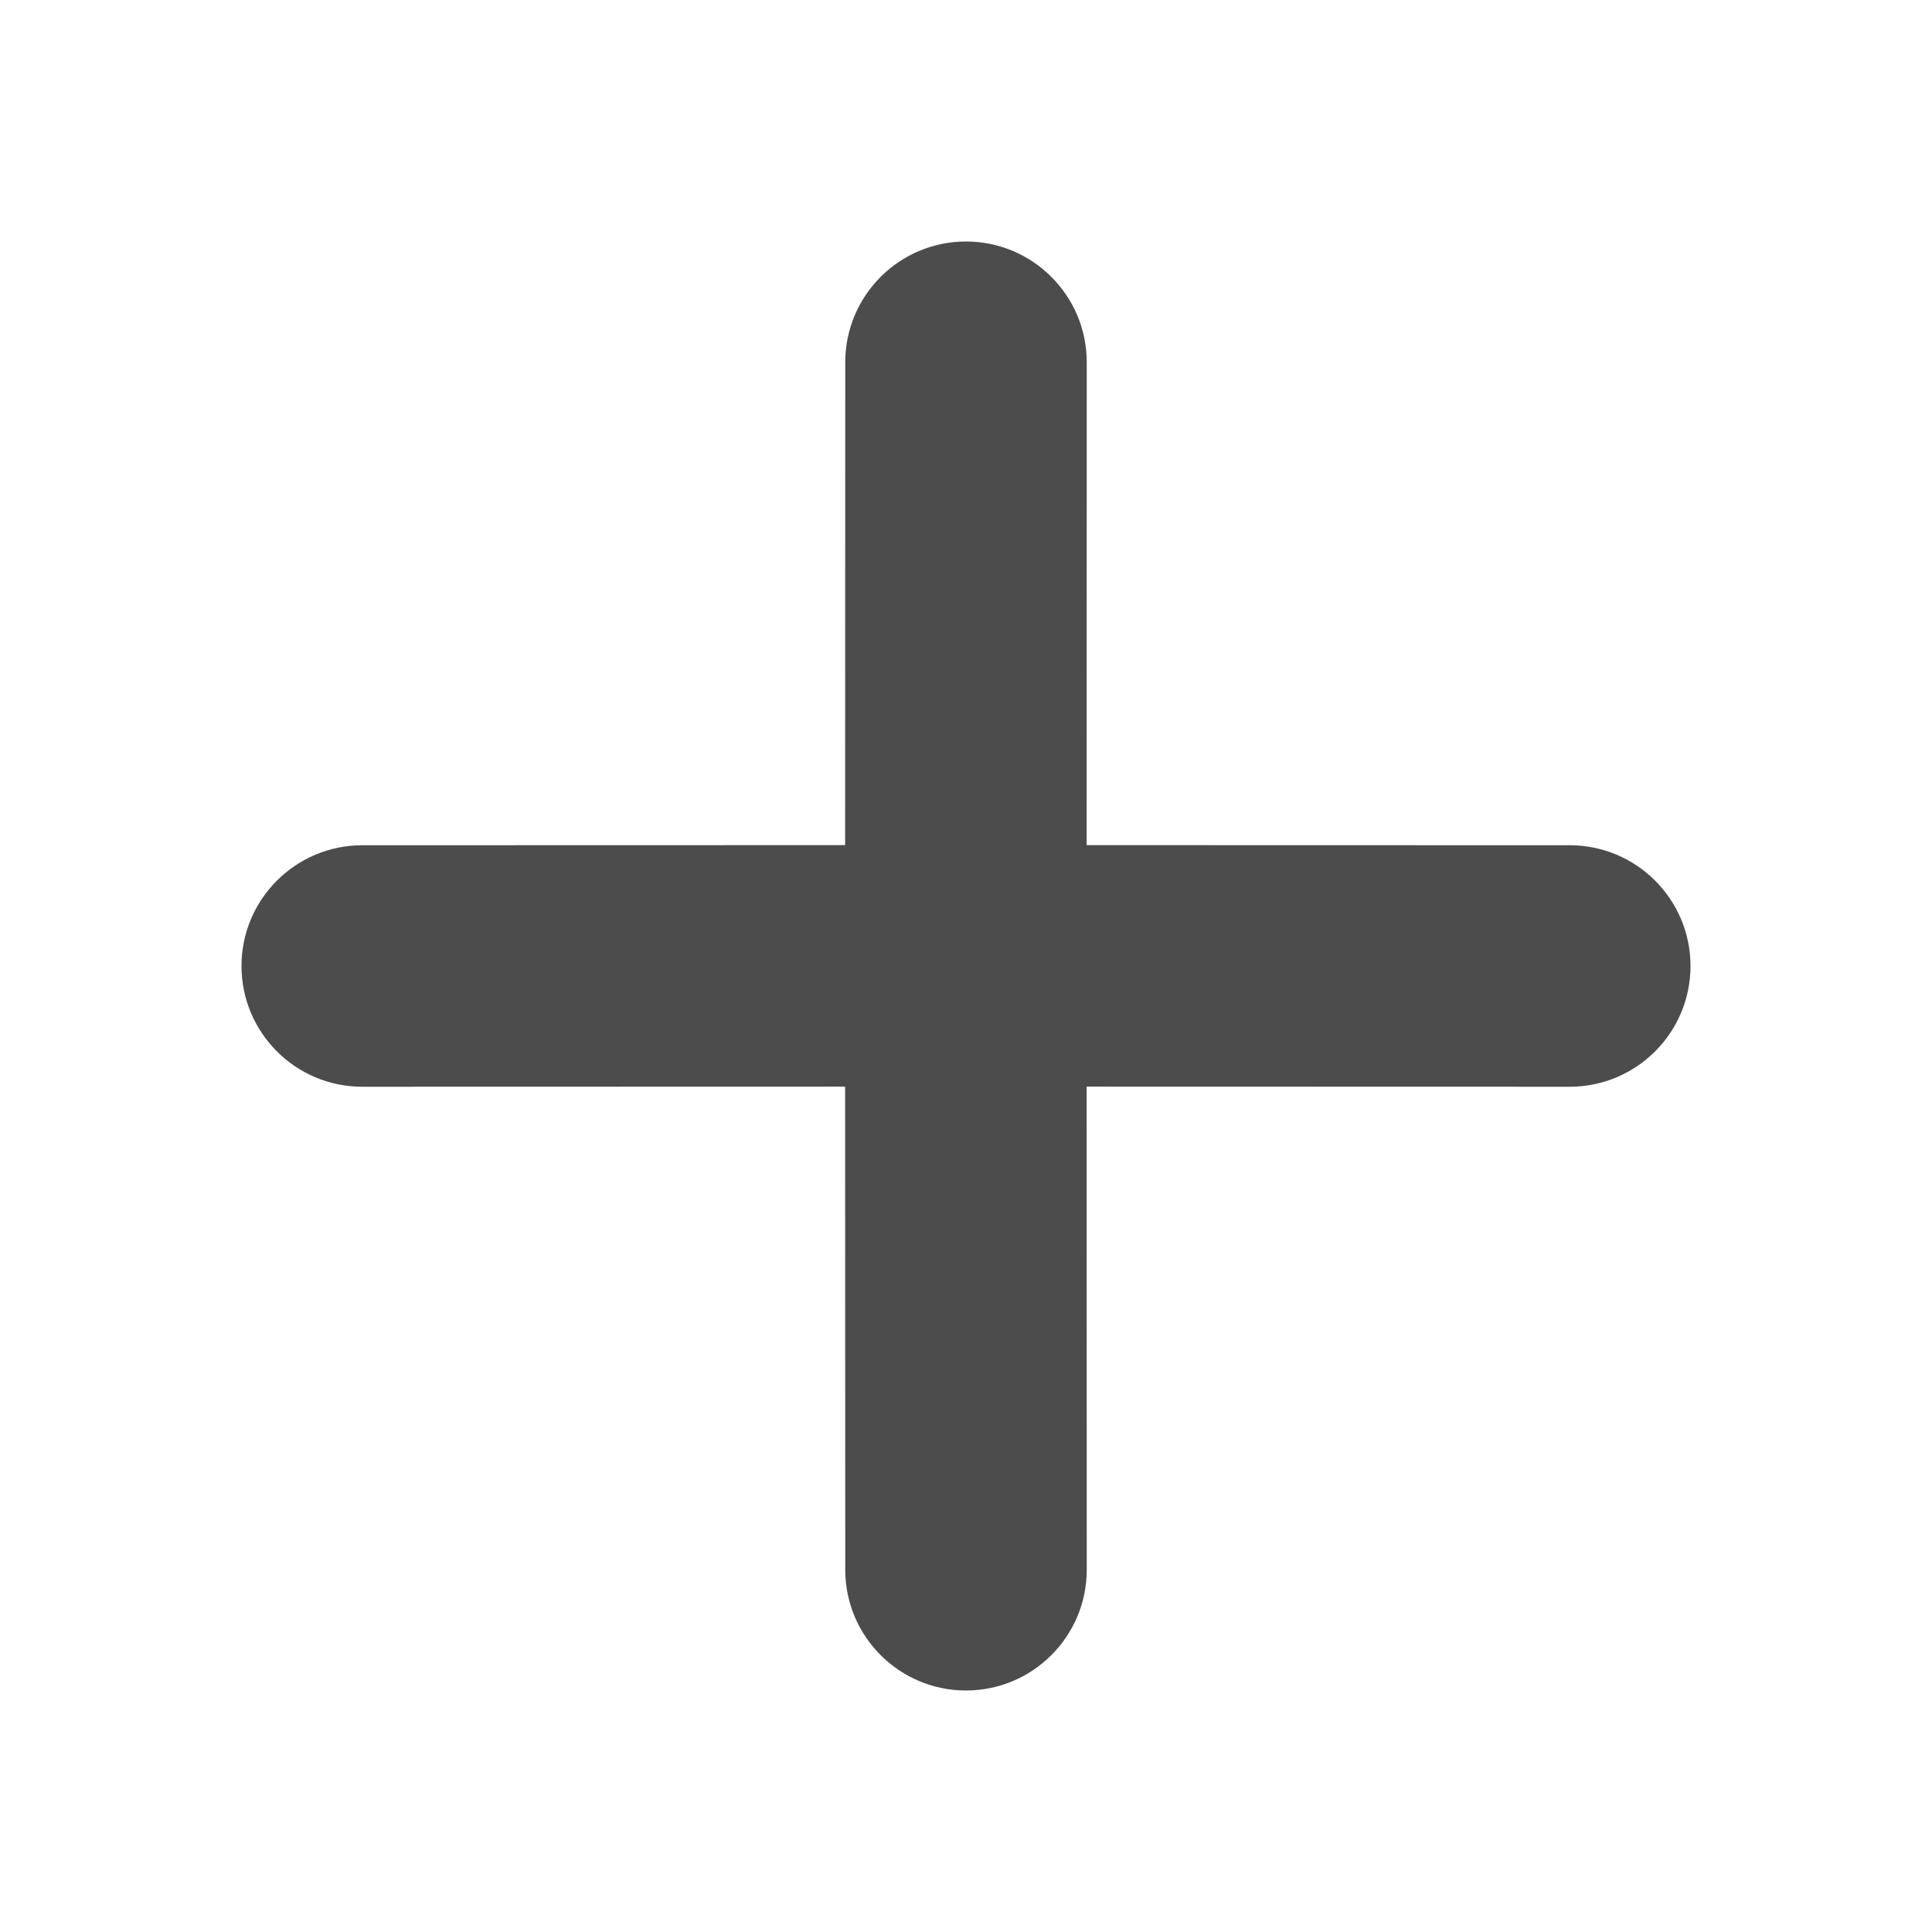
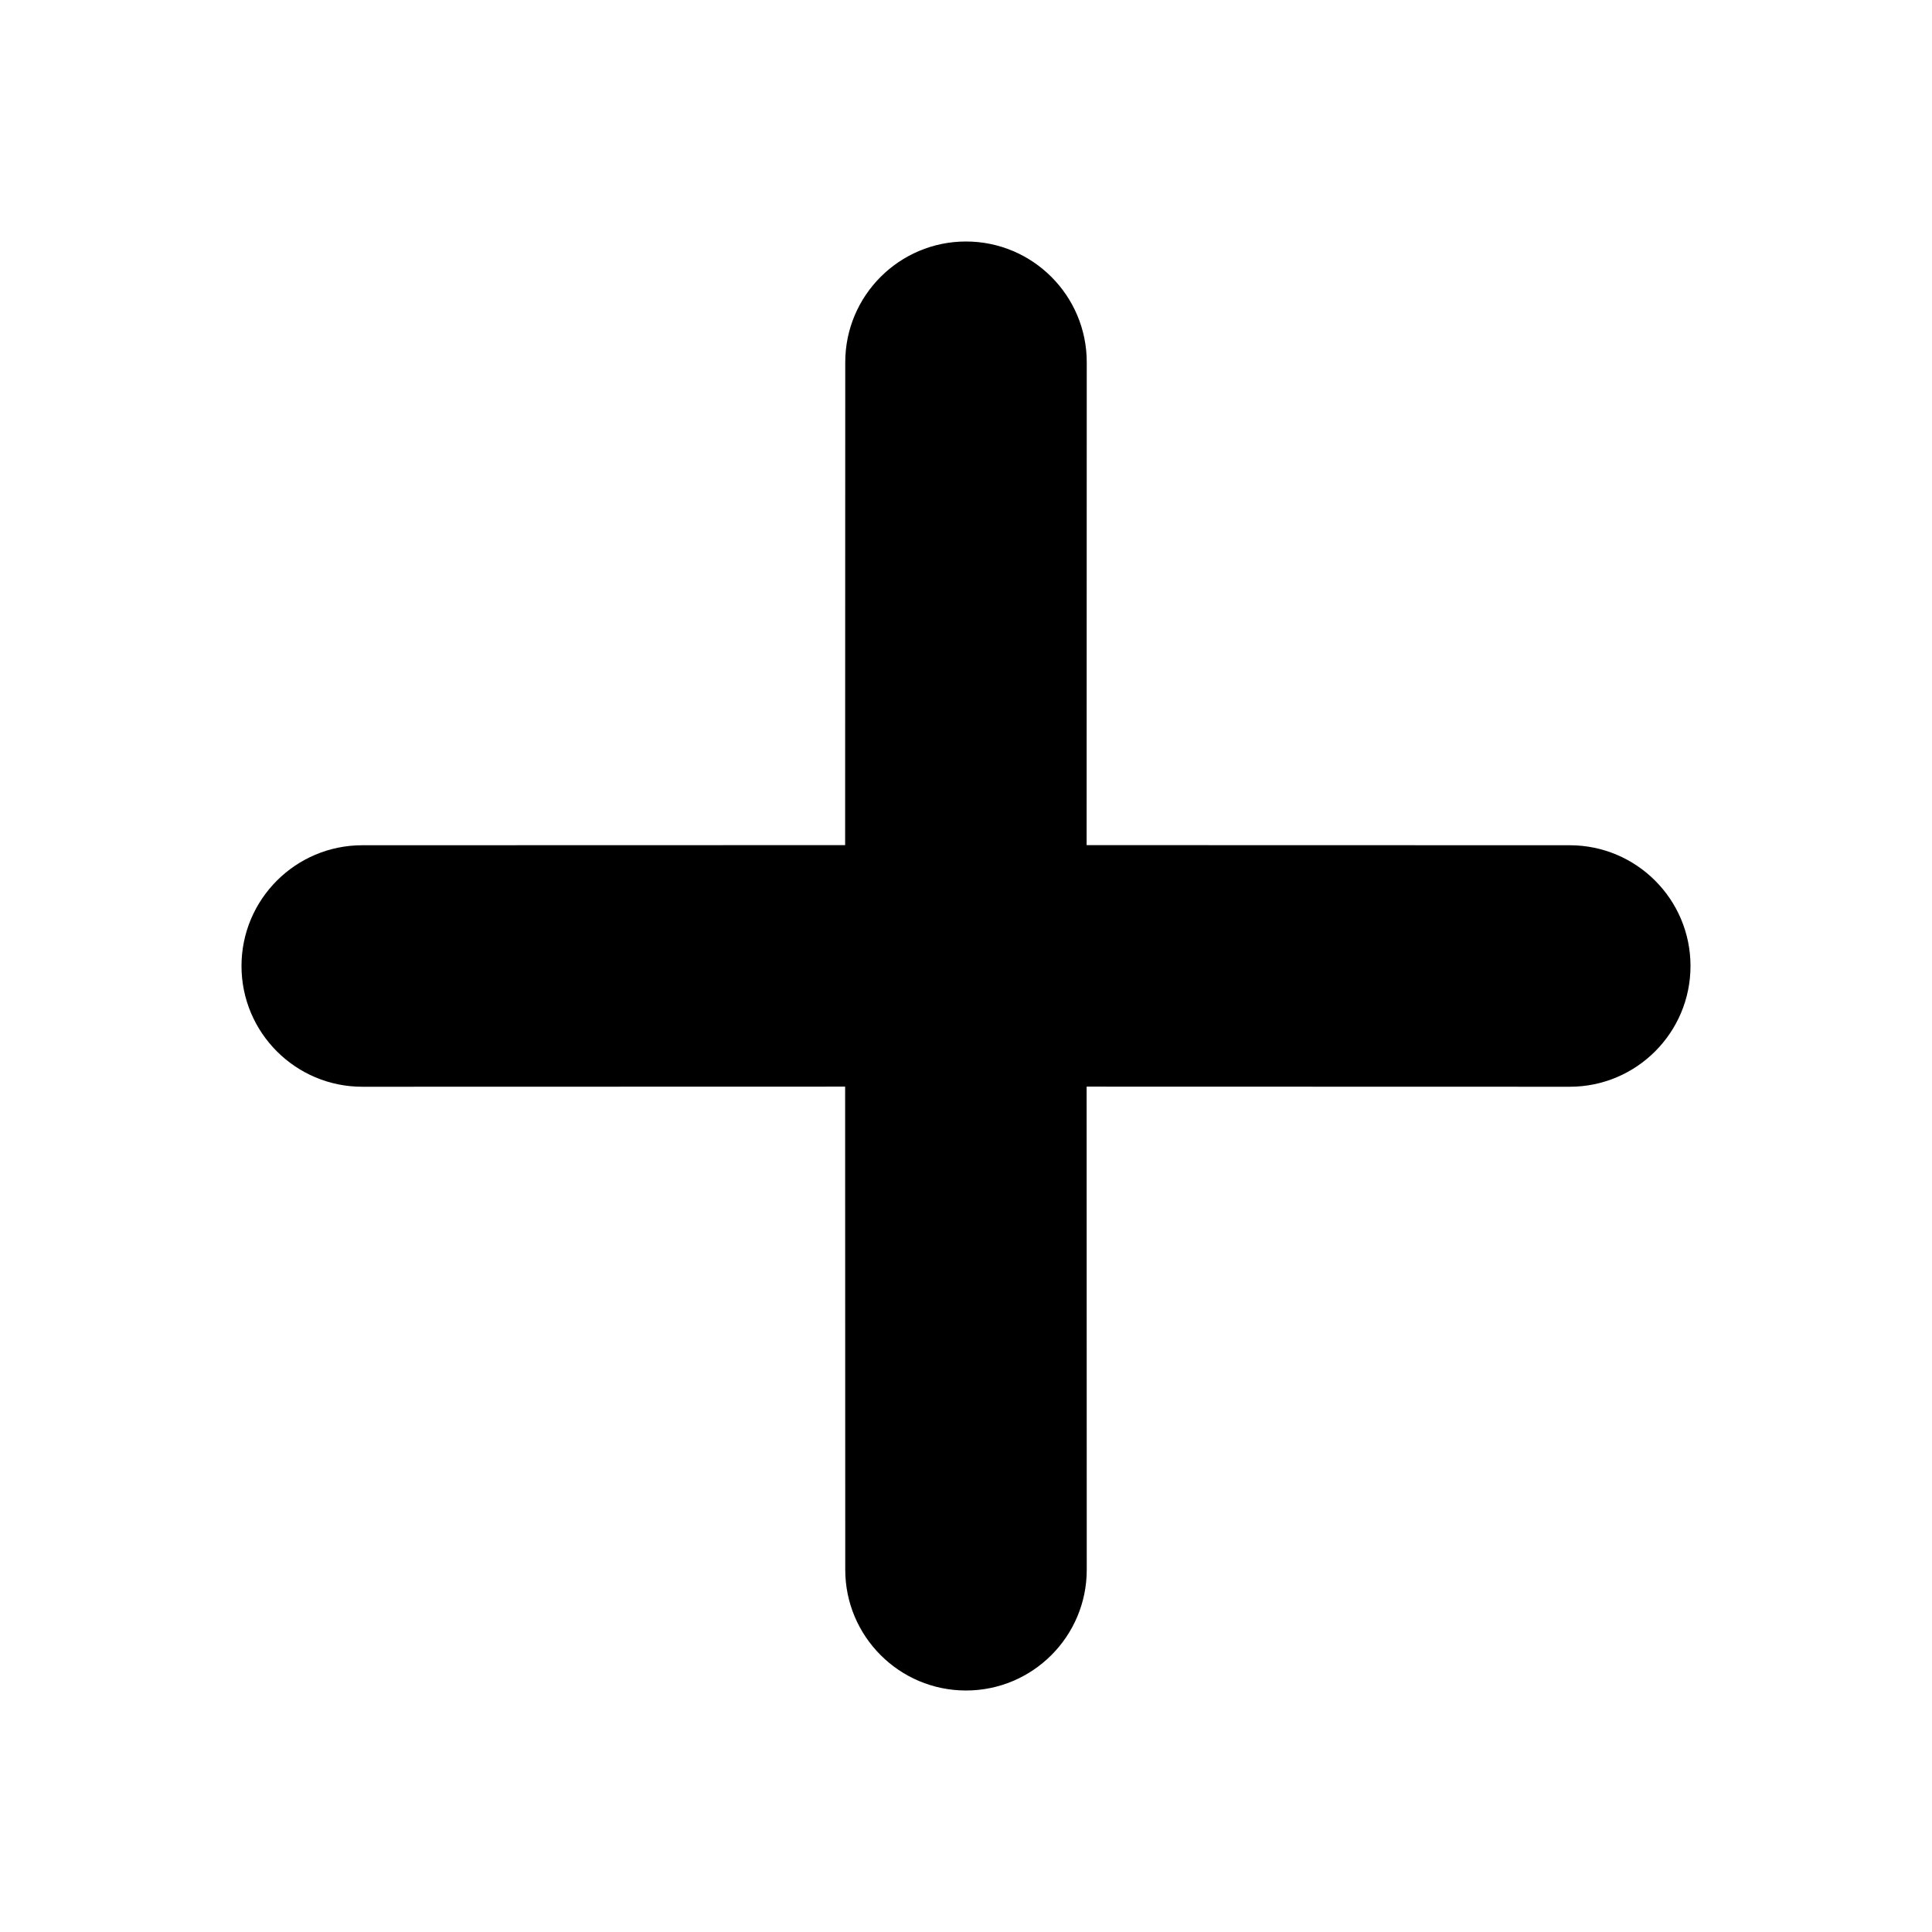
<svg xmlns="http://www.w3.org/2000/svg" width="16px" height="16px" viewBox="0 0 16 16" version="1.1">
-   <g id="ICON-/-action-/add" stroke="none" stroke-width="1" fill="none" fill-rule="evenodd" fill-opacity="0.7">
+   <g id="ICON-/-action-/add" stroke="none" stroke-width="1" fill="none" fill-rule="evenodd" fill-opacity="1">
    <path d="M8,2 C8.552,2 9,2.448 9,3 L8.999,6.999 L13,7 C13.552,7 14,7.448 14,8 C14,8.552 13.552,9 13,9 L8.999,8.999 L9,13 C9,13.552 8.552,14 8,14 C7.448,14 7,13.552 7,13 L6.999,8.999 L3,9 C2.448,9 2,8.552 2,8 C2,7.448 2.448,7 3,7 L6.999,6.999 L7,3 C7,2.448 7.448,2 8,2 Z" id="形状结合" fill="#000000" />
  </g>
</svg>
